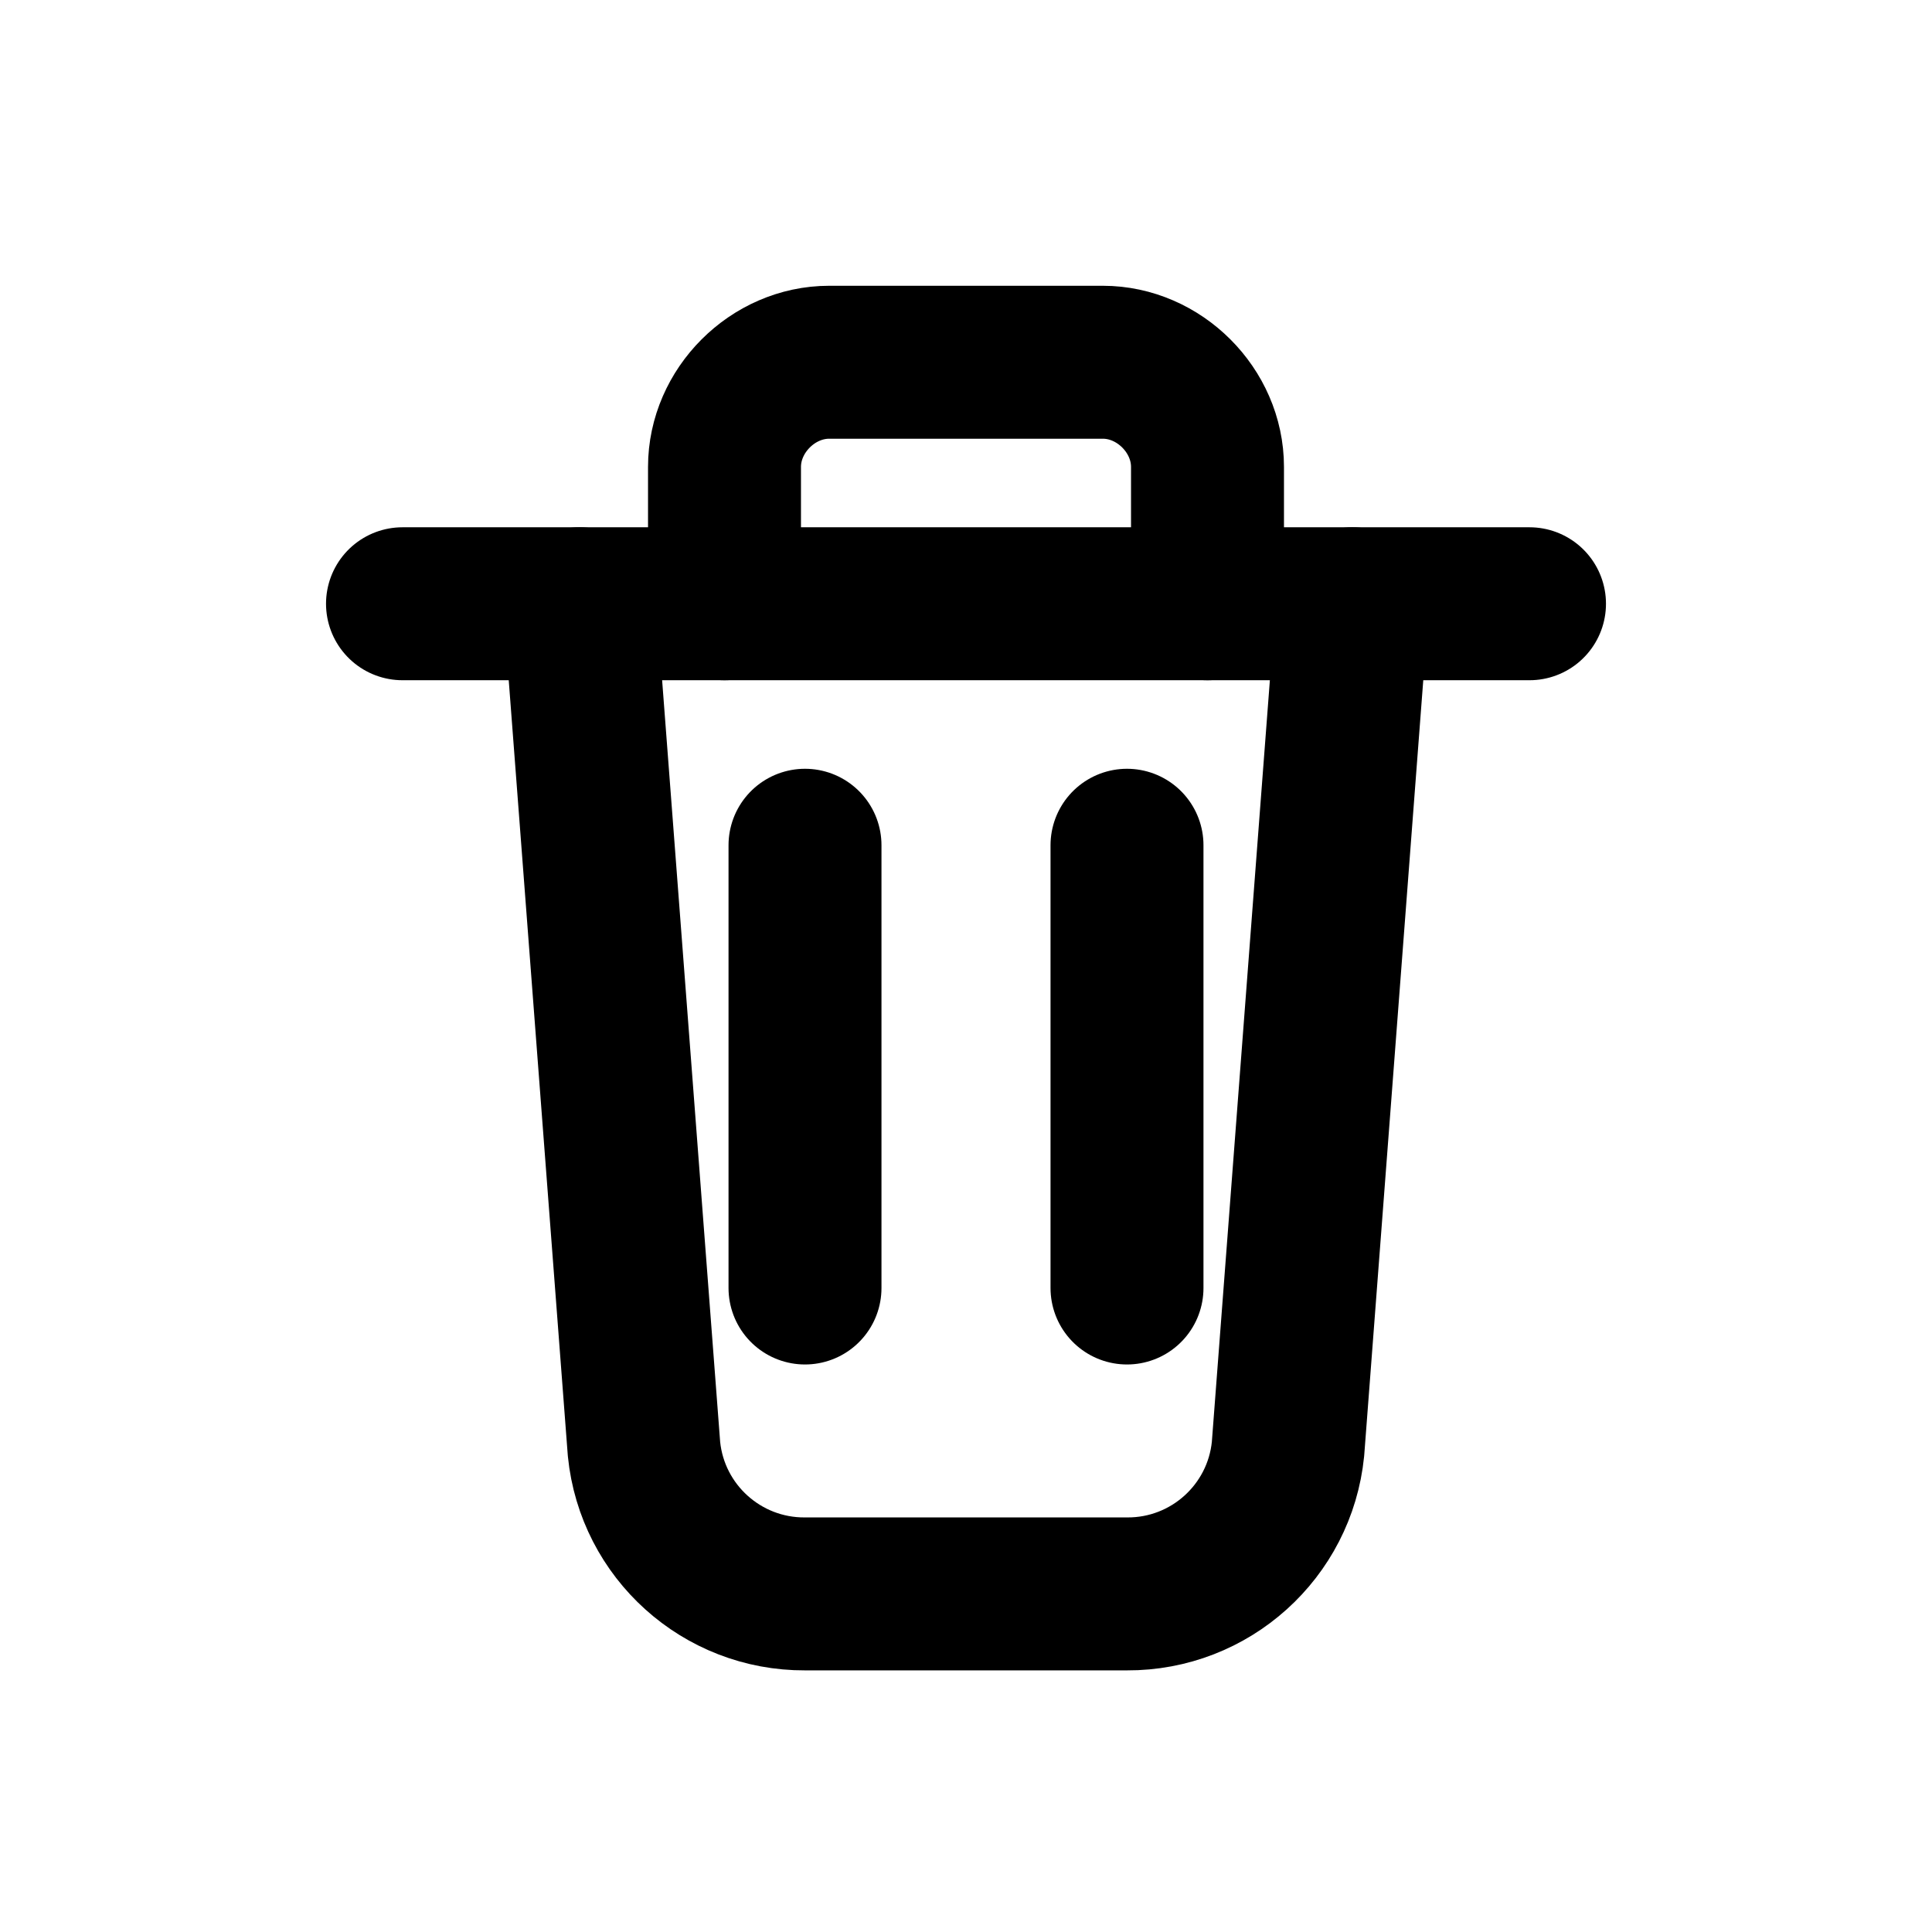
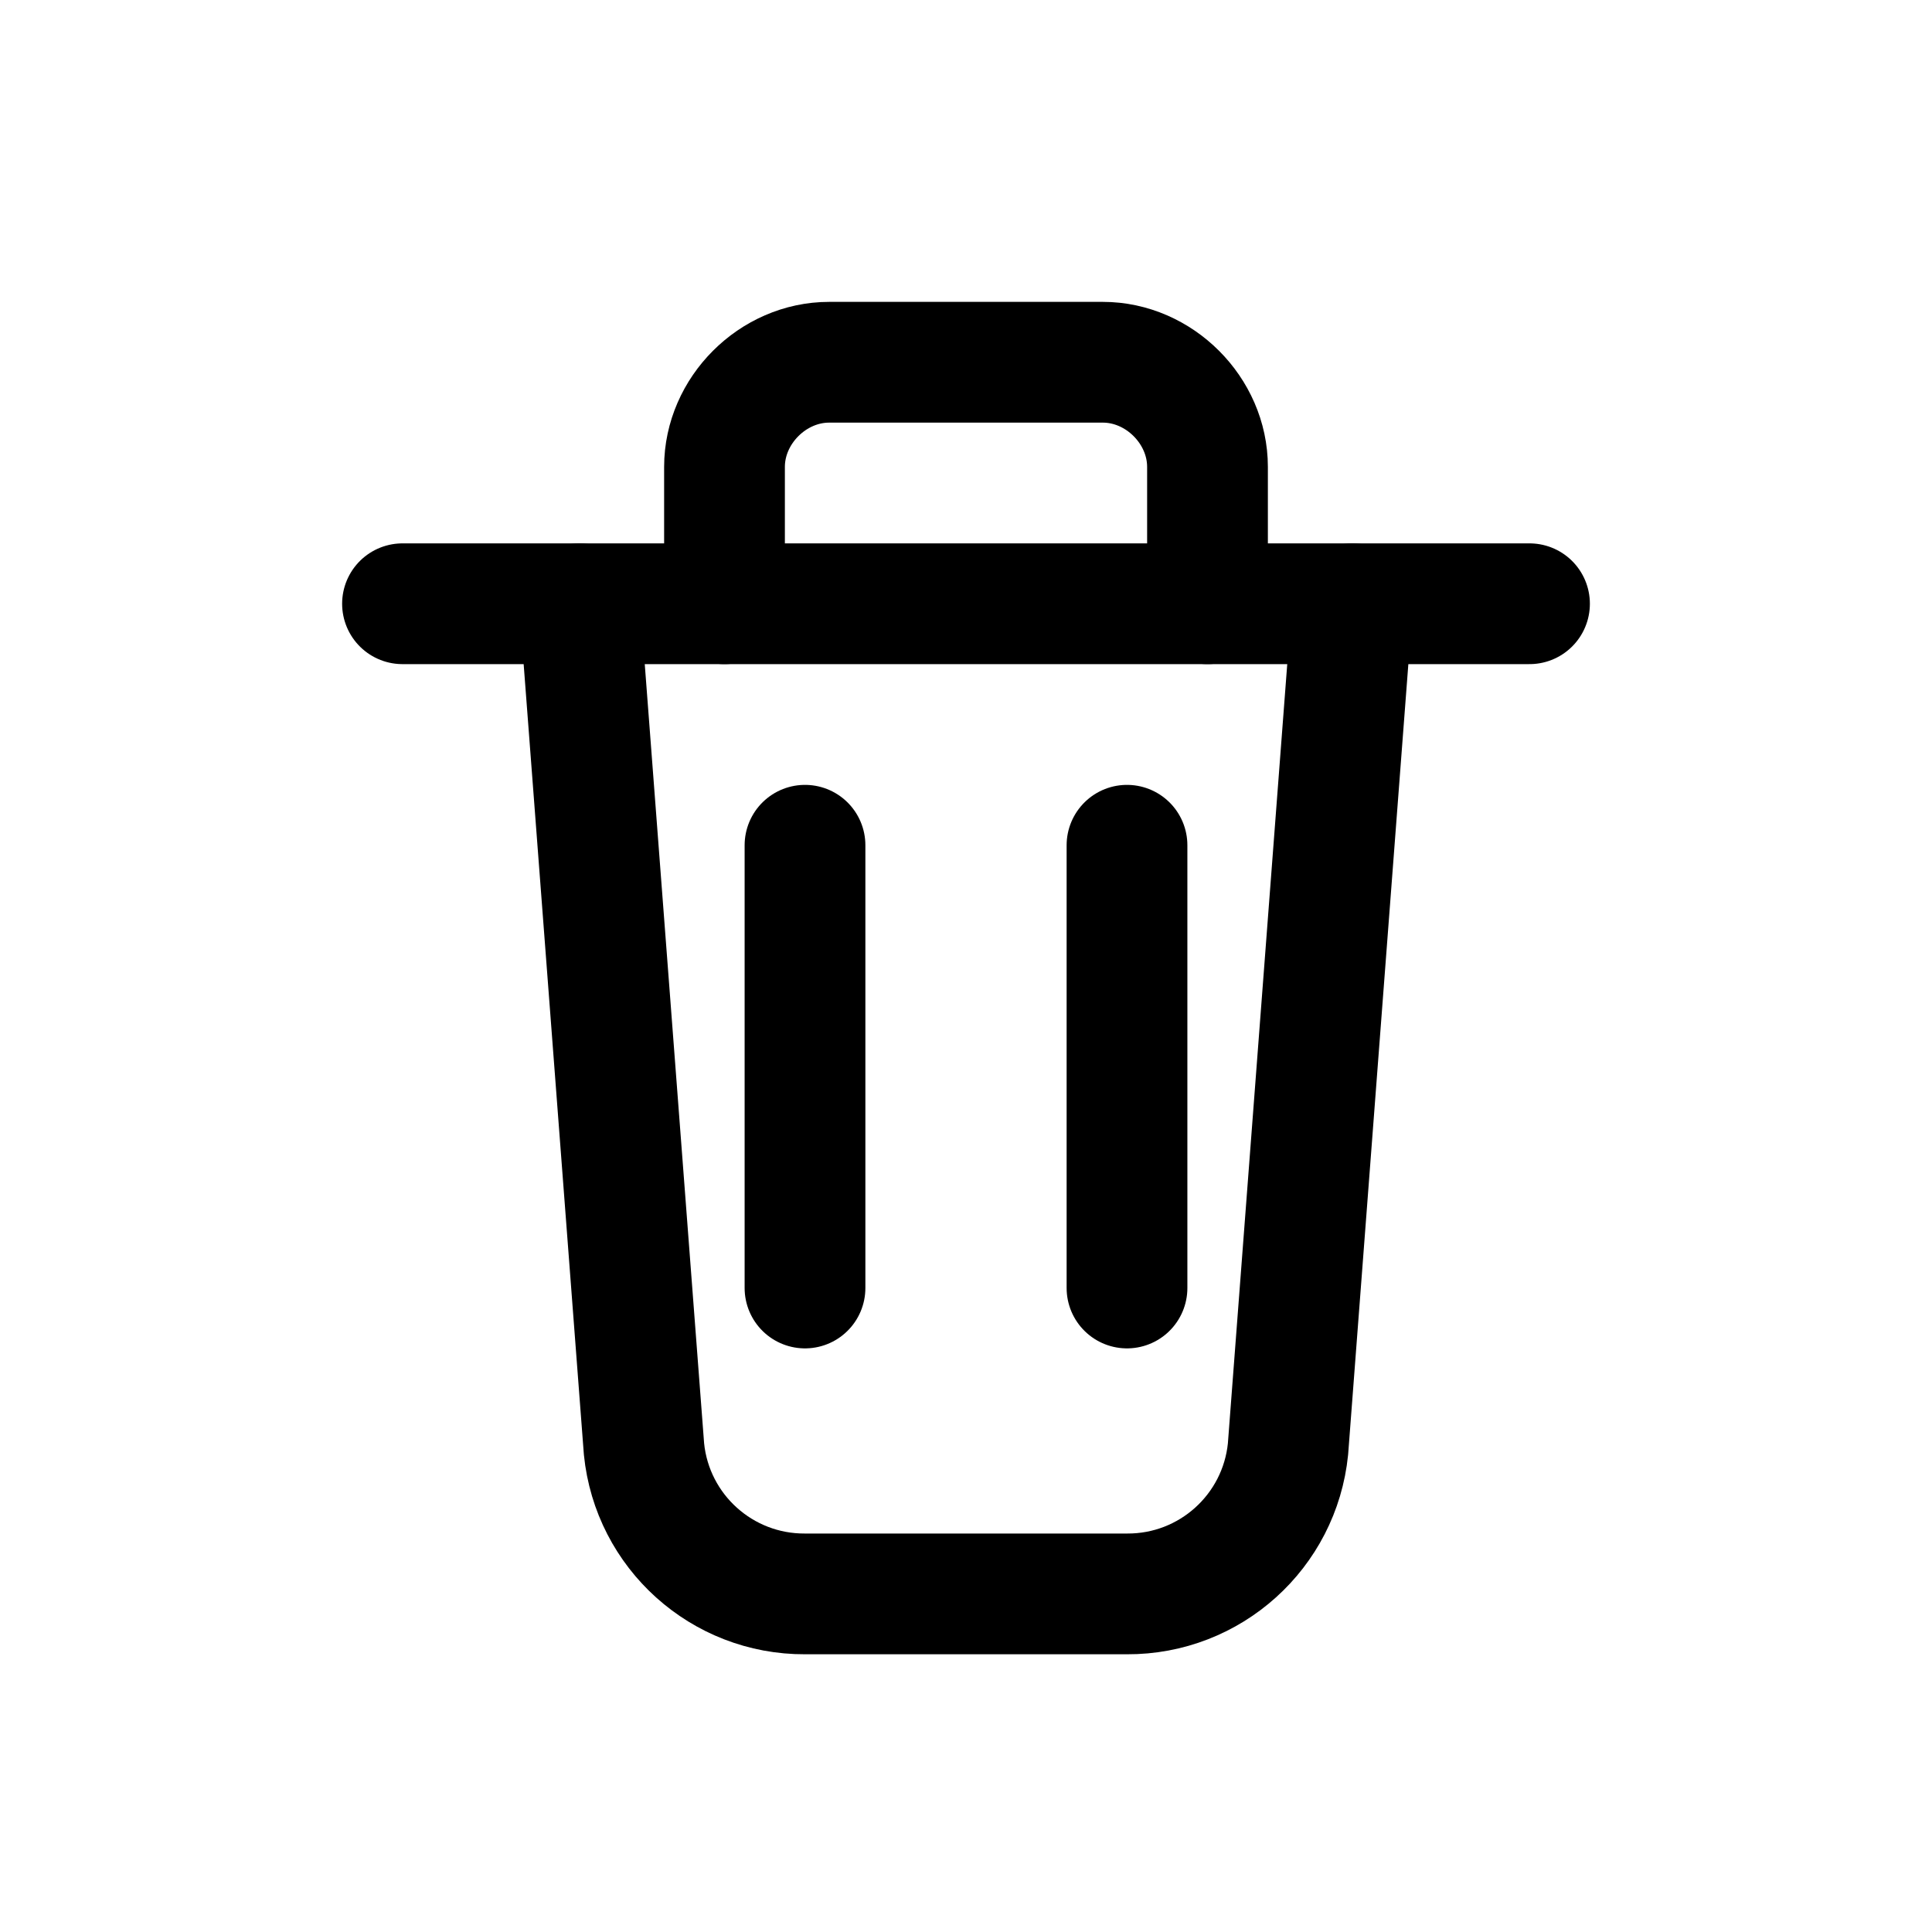
- <svg xmlns="http://www.w3.org/2000/svg" viewBox="0 0 24 24" fill="none" stroke="#000" stroke-width="1.9" stroke-linecap="round" stroke-linejoin="round">
+ <svg xmlns="http://www.w3.org/2000/svg" viewBox="0 0 24 24" fill="none" stroke="#000" stroke-width="1.5" stroke-linecap="round" stroke-linejoin="round">
  <path d="M5 7.5h14" />
  <path d="M9 7.5V5.8c0-.7.6-1.3 1.3-1.3h3.4c.7 0 1.3.6 1.3 1.3v1.7" />
  <path d="M7.2 7.5 8 18a2 2 0 0 0 2 1.8h4a2 2 0 0 0 2-1.8l.8-10.5" />
  <path d="M10 10.5v5.5" />
  <path d="M14 10.5v5.5" />
</svg>
